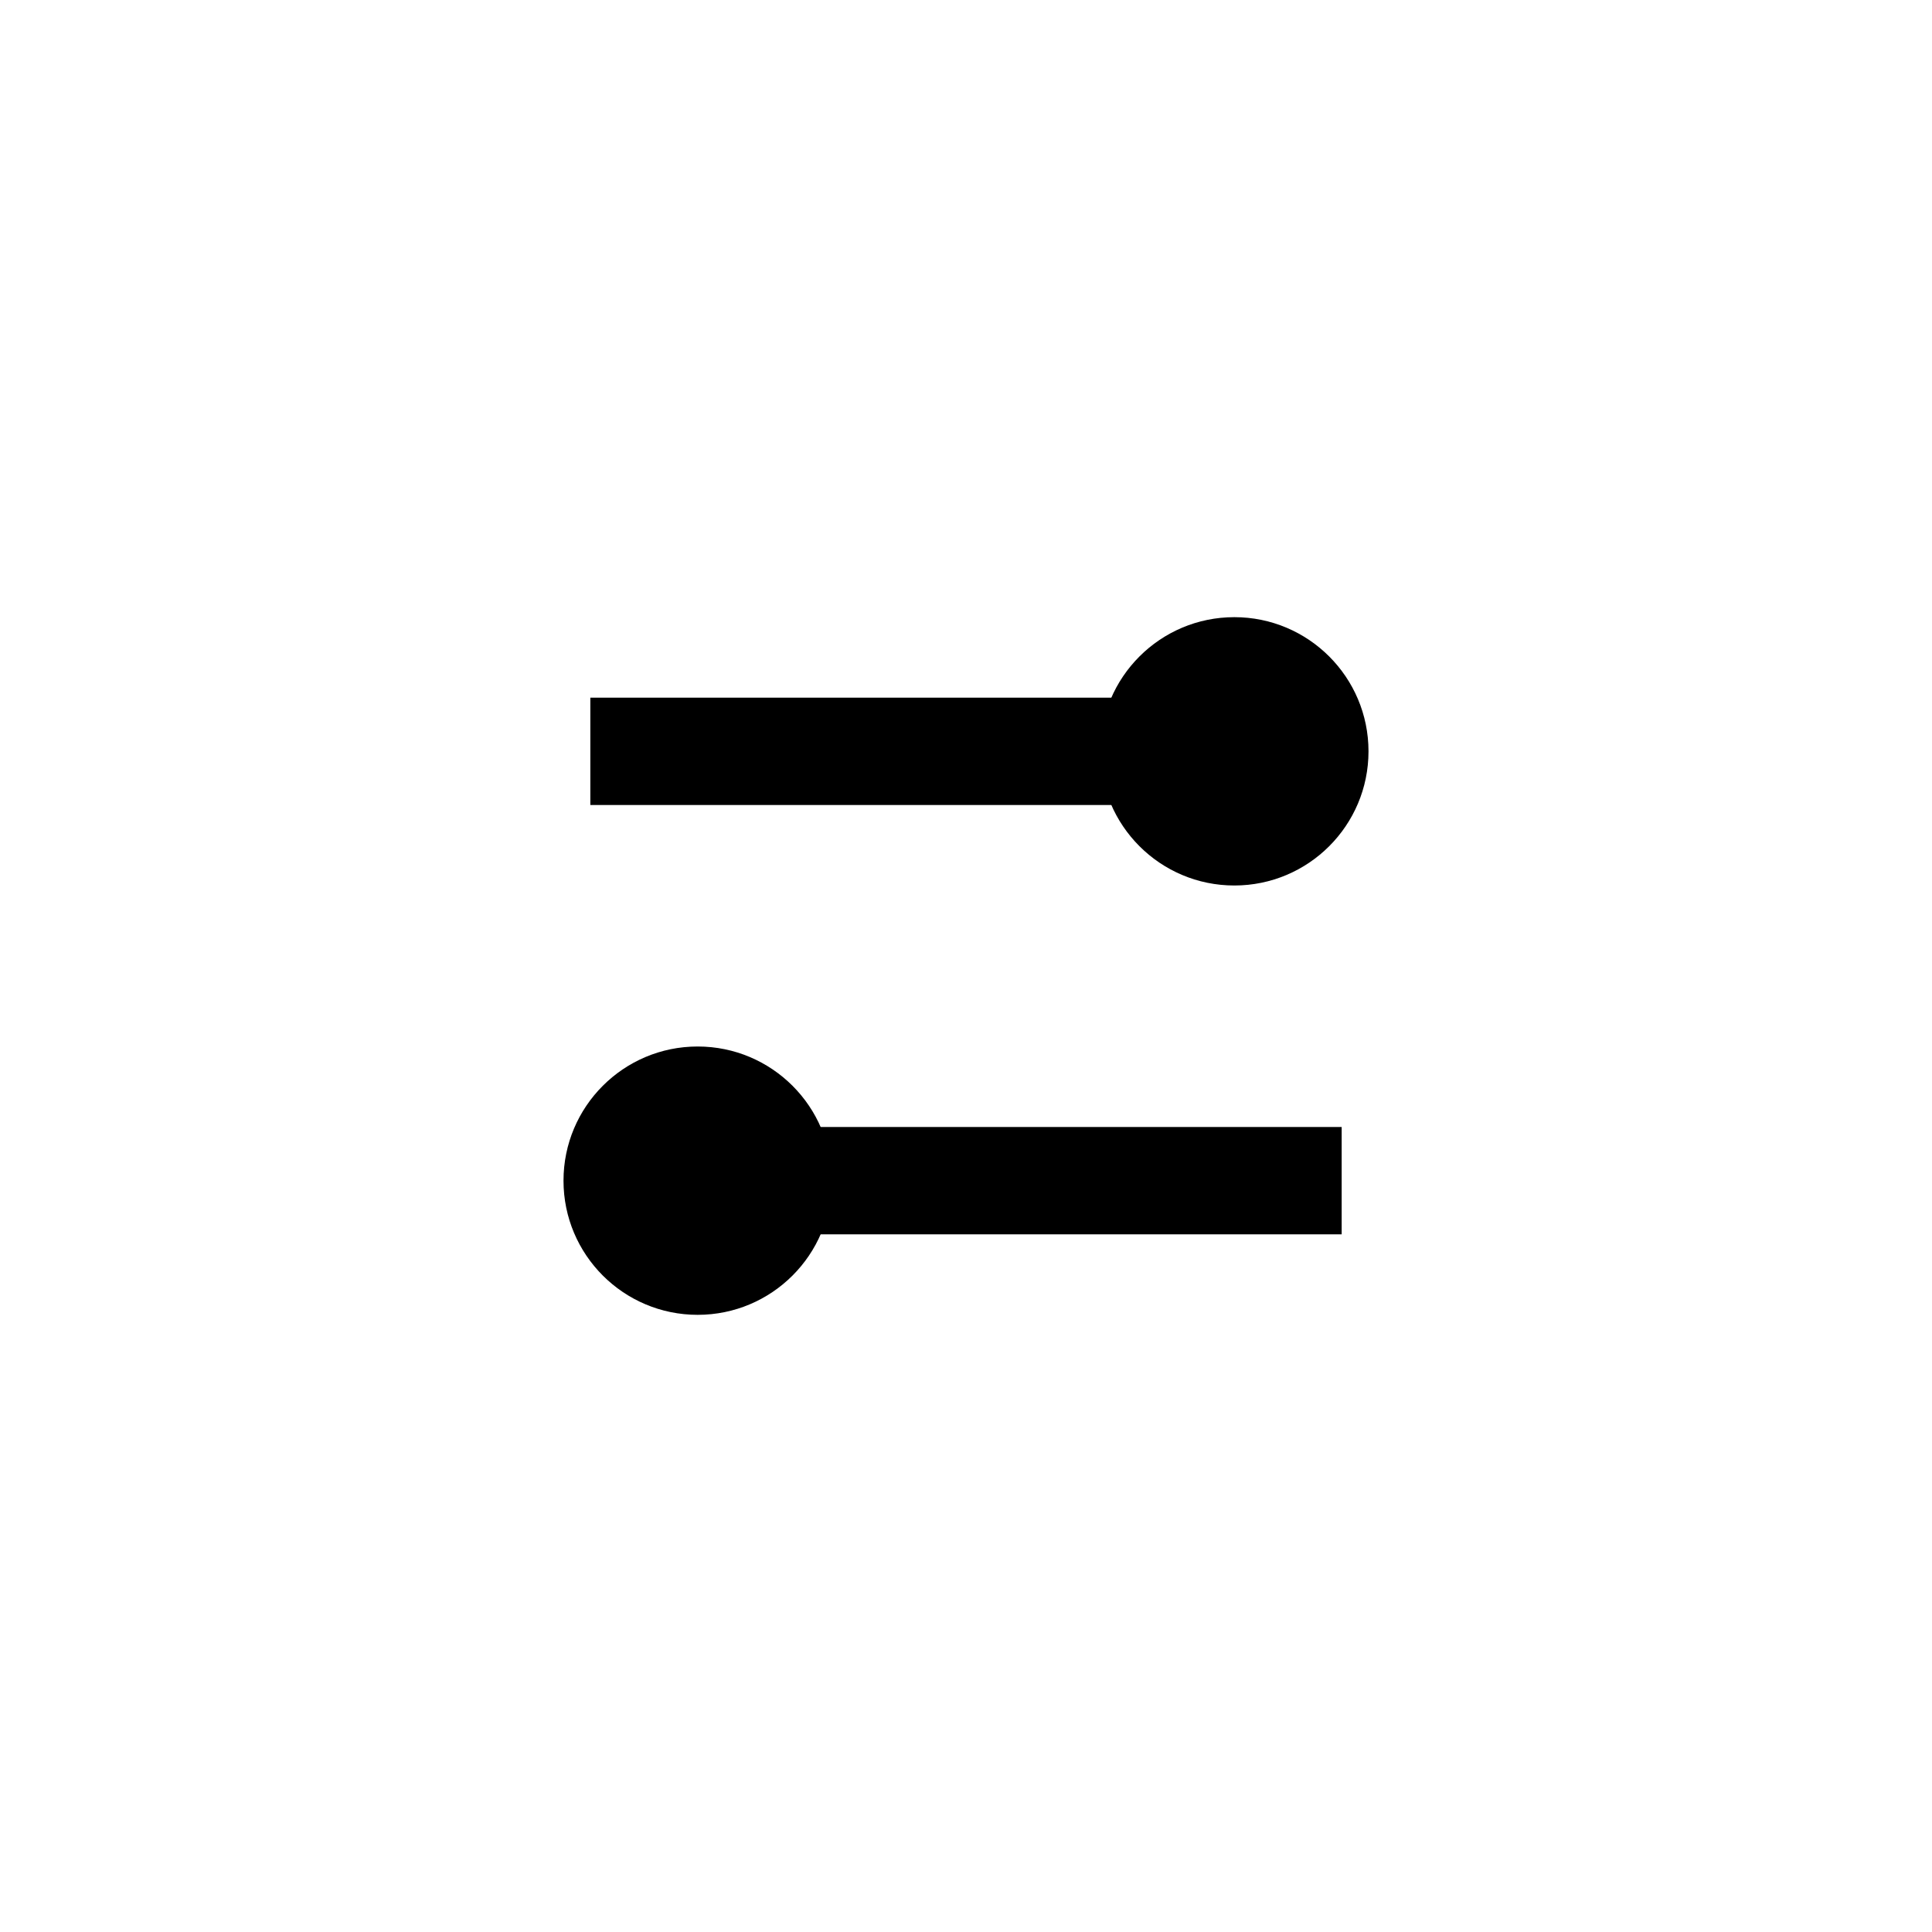
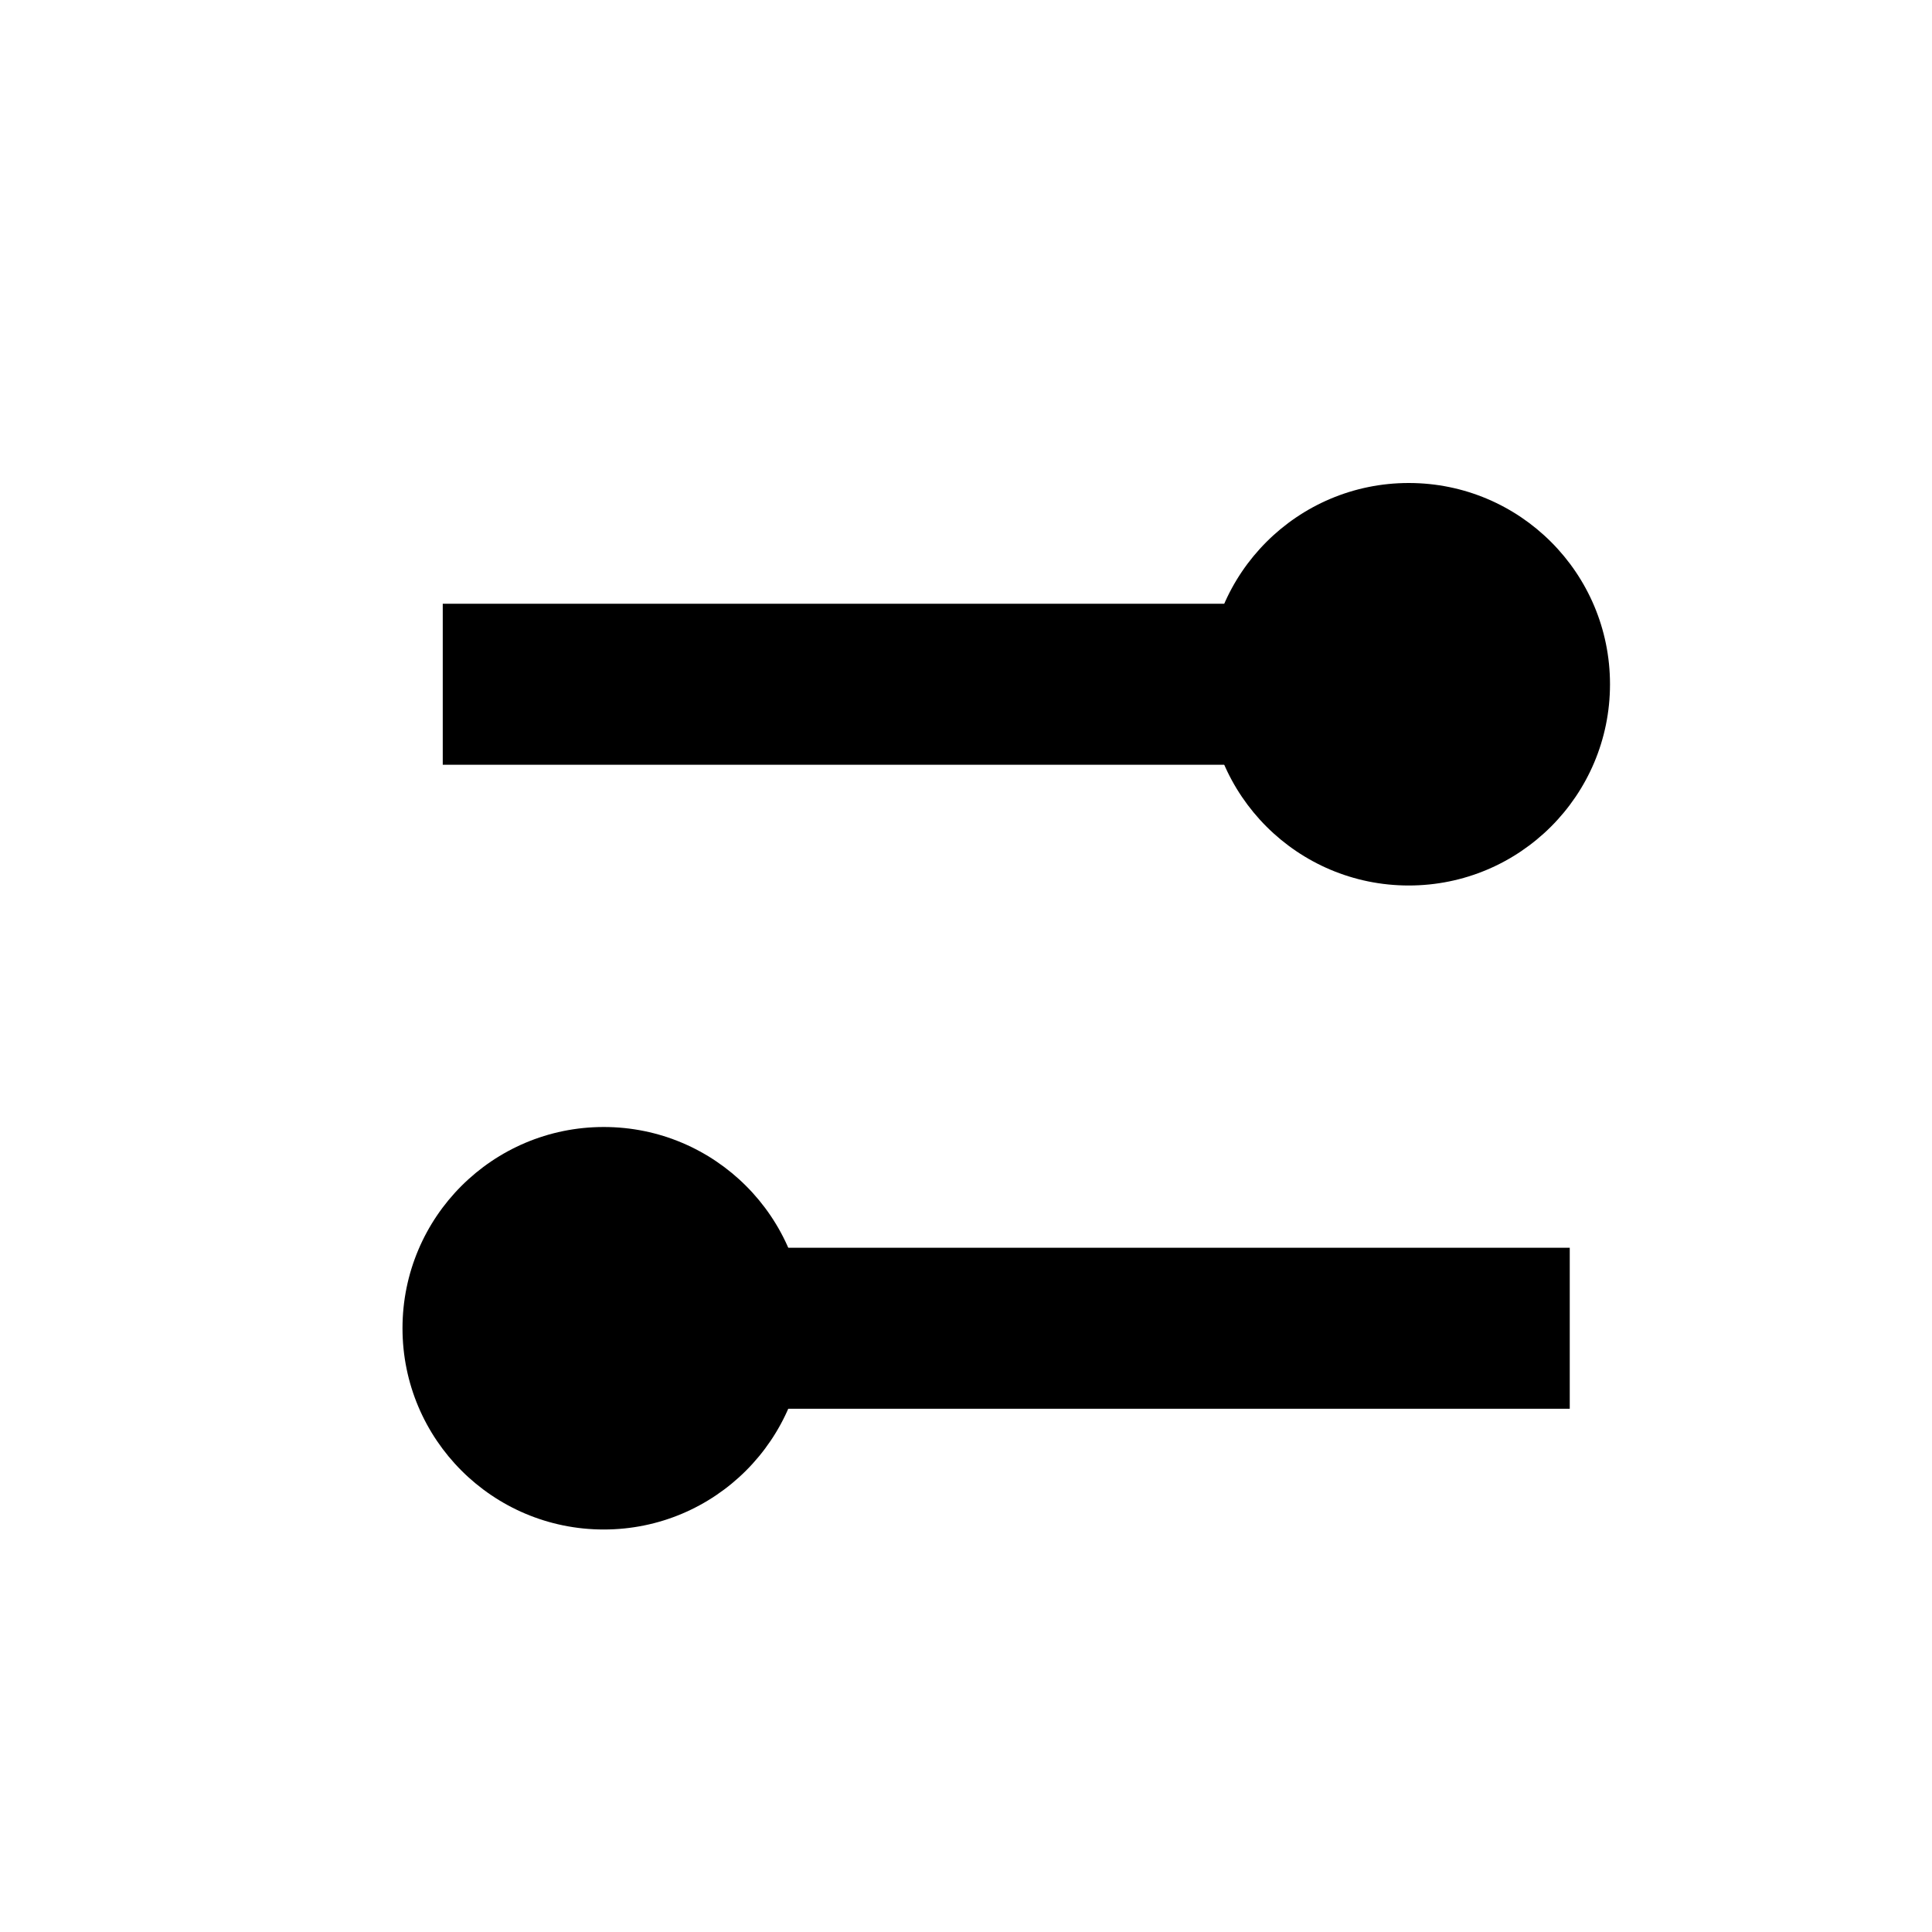
- <svg xmlns="http://www.w3.org/2000/svg" width="36" height="36" viewBox="0 0 36 36" fill="none">
-   <path d="M13 21H25V23H13V21Z" fill="currentColor" />
-   <path d="M11 13H23V15H11V13Z" fill="currentColor" />
-   <rect x="10.5" y="19.5" width="5" height="5" rx="2.5" fill="currentColor" />
-   <rect x="20.5" y="11.5" width="5" height="5" rx="2.5" fill="currentColor" />
+ <svg xmlns="http://www.w3.org/2000/svg" width="24" height="24" viewBox="0 0 24 24" fill="none">
+   <path d="M7.5 15.5H19.5V17.5H7.5V15.5Z" fill="currentColor" />
+   <path d="M5.5 7.5H17.5V9.5H5.5V7.5Z" fill="currentColor" />
+   <path d="M5 16.5C5 15.119 6.119 14 7.5 14C8.881 14 10 15.119 10 16.5C10 17.881 8.881 19 7.5 19C6.119 19 5 17.881 5 16.5Z" fill="currentColor" />
+   <path d="M15 8.5C15 7.119 16.119 6 17.5 6C18.881 6 20 7.119 20 8.5C20 9.881 18.881 11 17.5 11C16.119 11 15 9.881 15 8.5Z" fill="currentColor" />
</svg>
